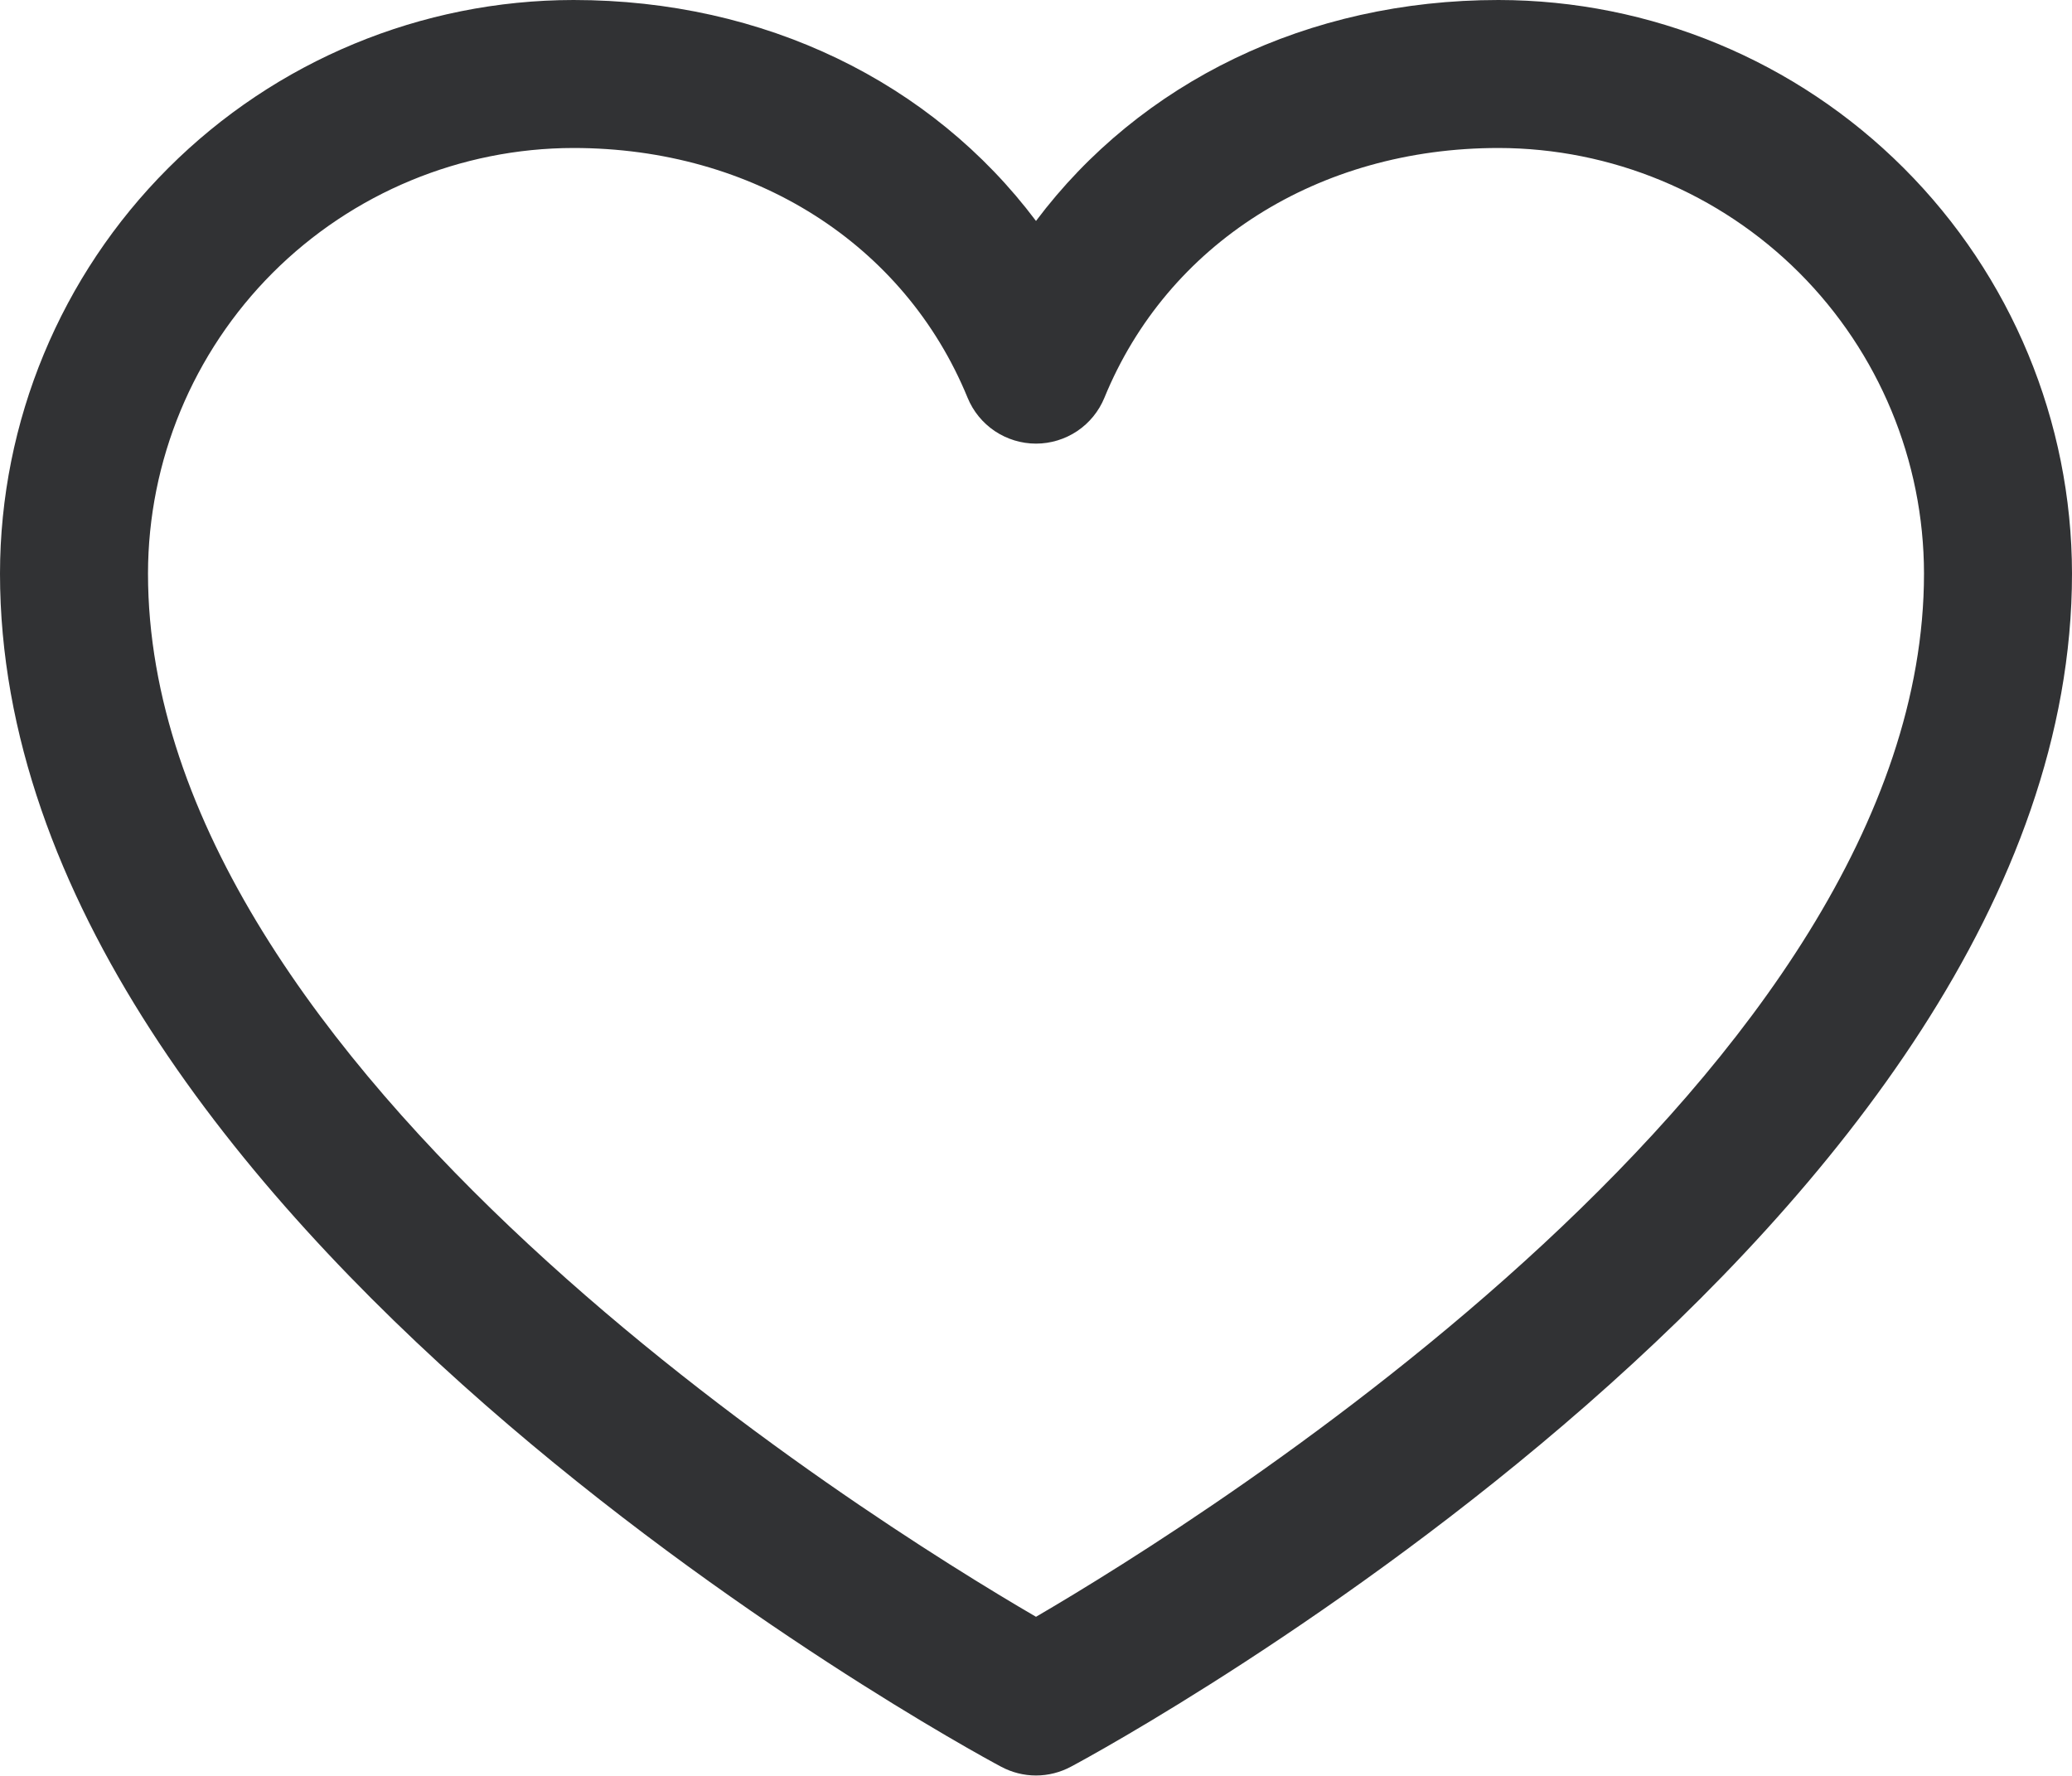
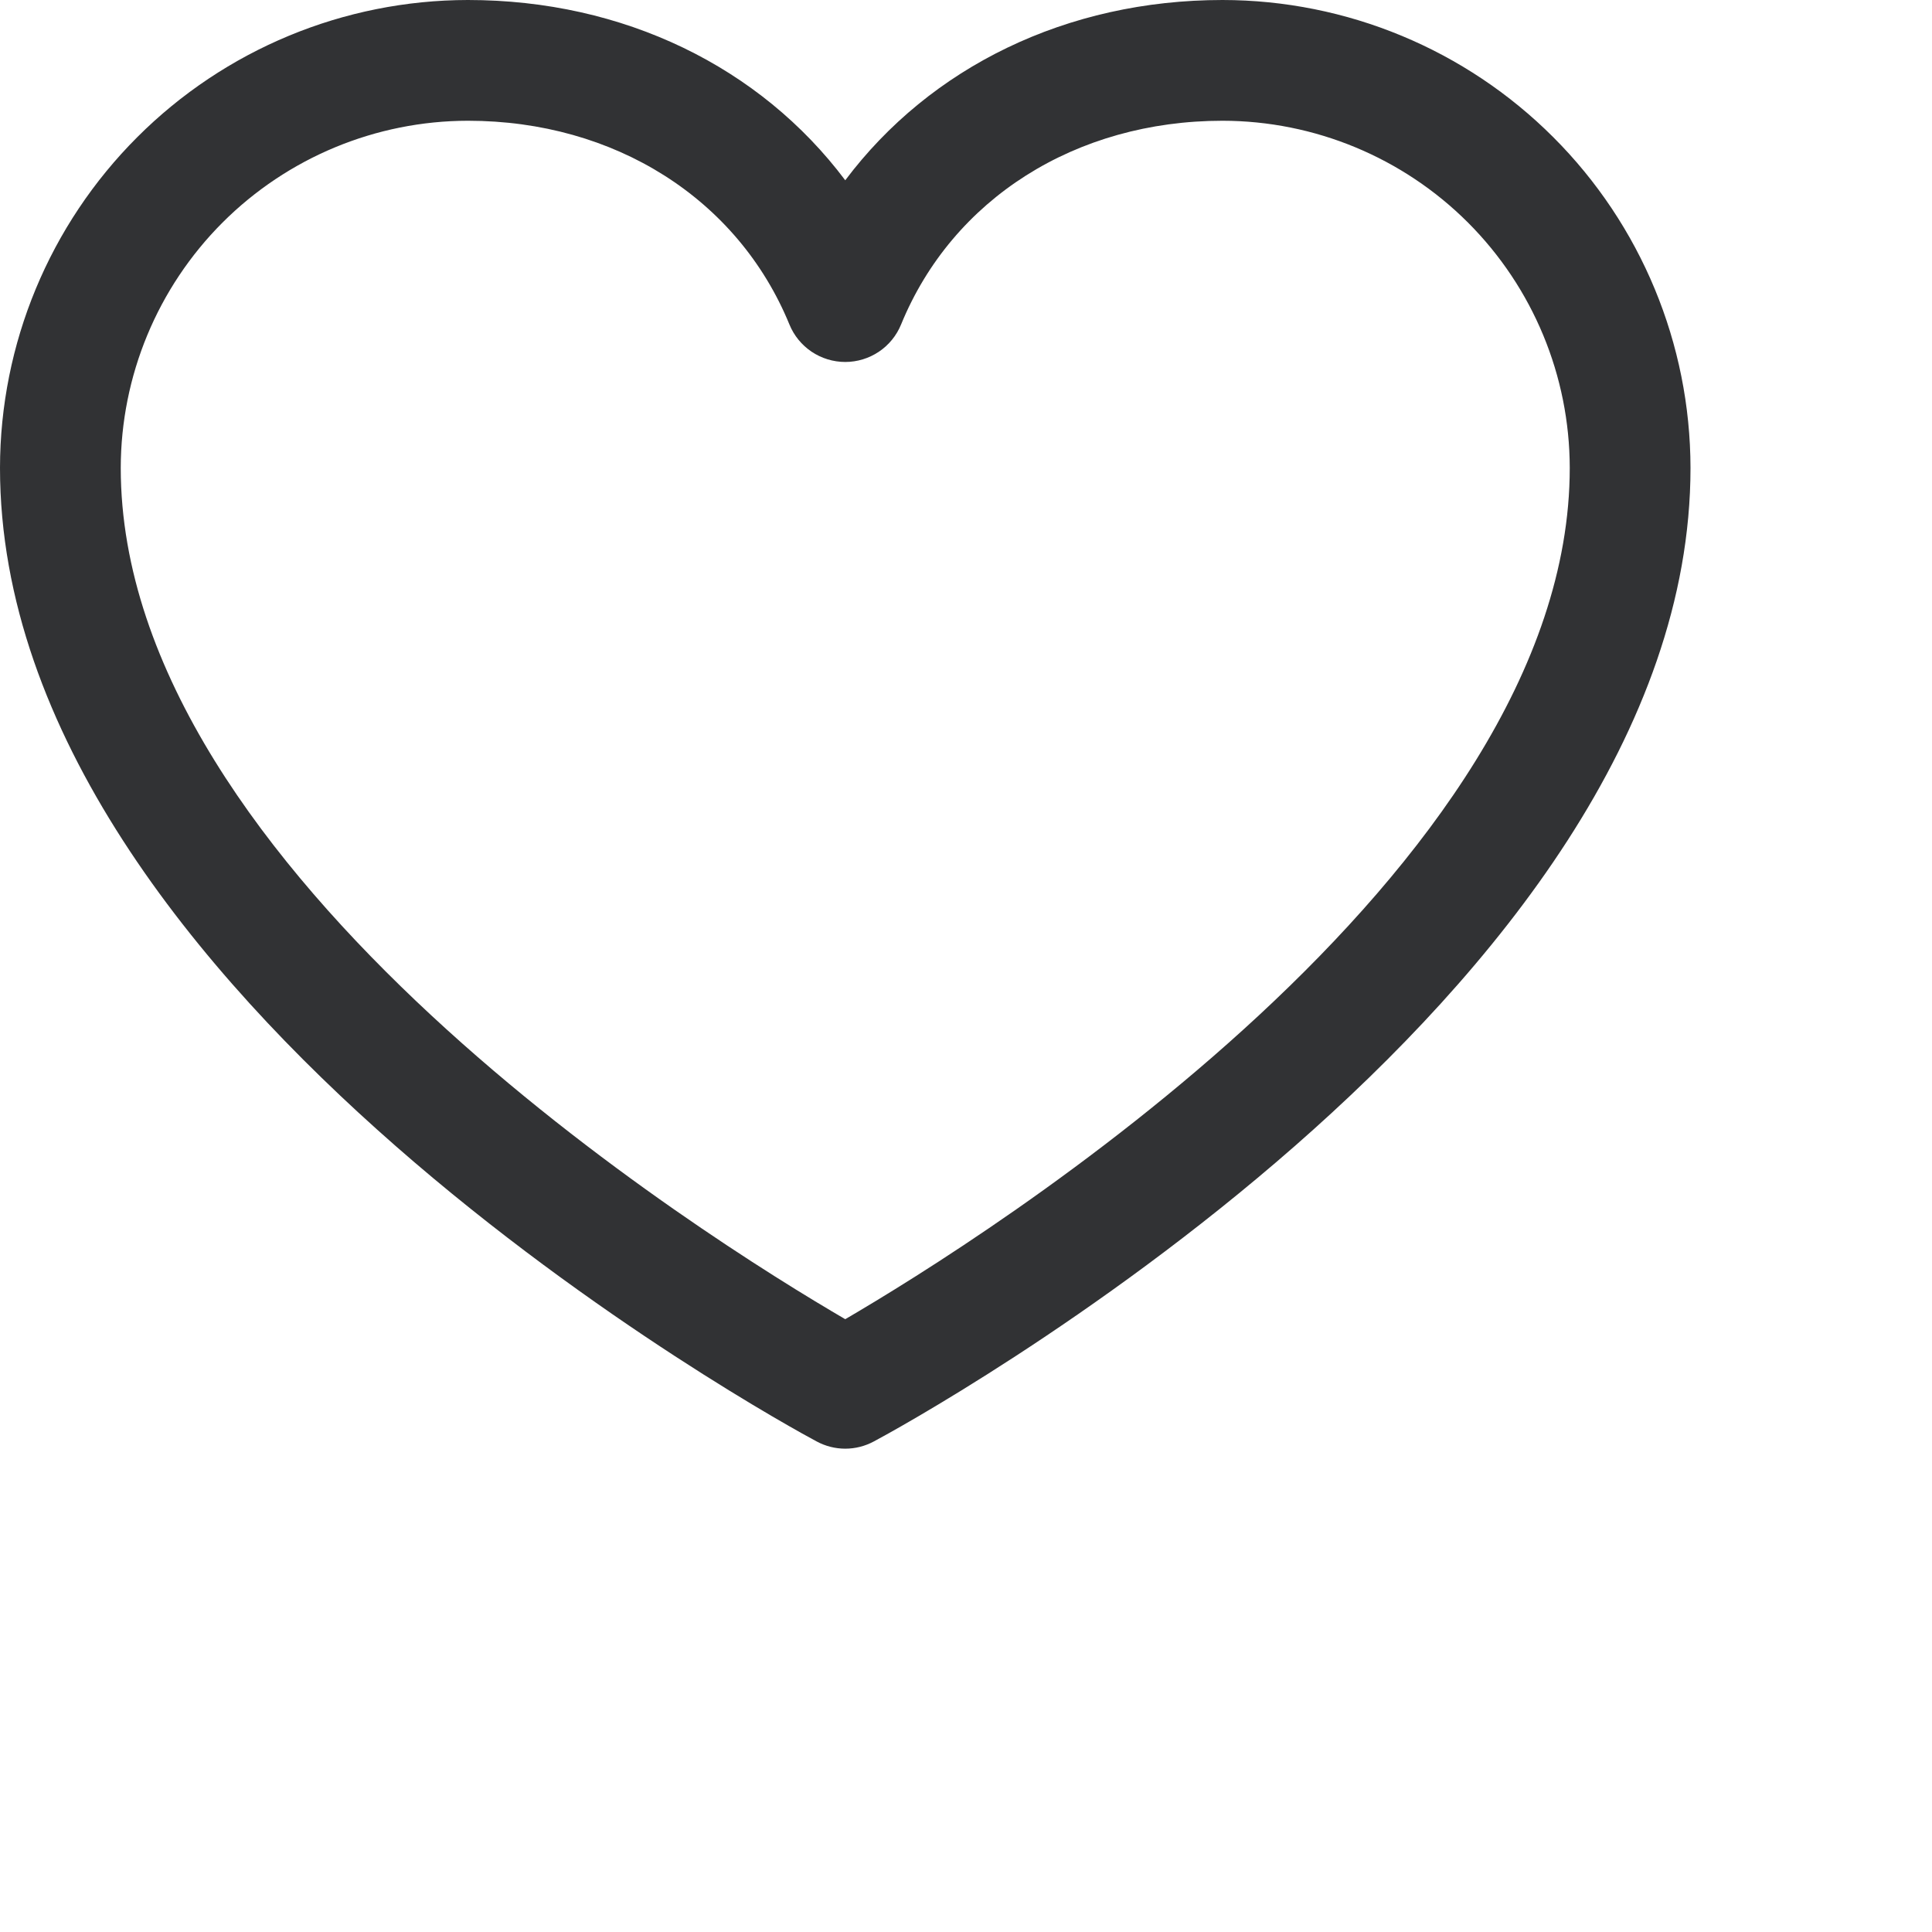
- <svg xmlns="http://www.w3.org/2000/svg" width="42" height="36" viewBox="0 0 42 36" fill="none">
+ <svg xmlns="http://www.w3.org/2000/svg" width="48" height="48" viewBox="0 0 48 48" fill="none">
  <path d="M30.375 0C26.503 0 23.113 1.665 21 4.479C18.887 1.665 15.497 0 11.625 0C8.543 0.003 5.588 1.229 3.409 3.409C1.229 5.588 0.003 8.543 0 11.625C0 24.75 19.461 35.374 20.289 35.812C20.508 35.93 20.752 35.992 21 35.992C21.248 35.992 21.492 35.93 21.711 35.812C22.539 35.374 42 24.75 42 11.625C41.996 8.543 40.771 5.588 38.591 3.409C36.412 1.229 33.457 0.003 30.375 0ZM21 32.775C17.576 30.78 3 21.692 3 11.625C3.003 9.338 3.913 7.146 5.529 5.529C7.146 3.913 9.338 3.003 11.625 3C15.272 3 18.334 4.942 19.613 8.062C19.726 8.338 19.918 8.573 20.165 8.739C20.412 8.904 20.703 8.993 21 8.993C21.297 8.993 21.588 8.904 21.835 8.739C22.082 8.573 22.274 8.338 22.387 8.062C23.666 4.937 26.728 3 30.375 3C32.662 3.003 34.854 3.913 36.471 5.529C38.087 7.146 38.997 9.338 39 11.625C39 21.677 24.42 30.778 21 32.775Z" fill="#313234" />
</svg>
